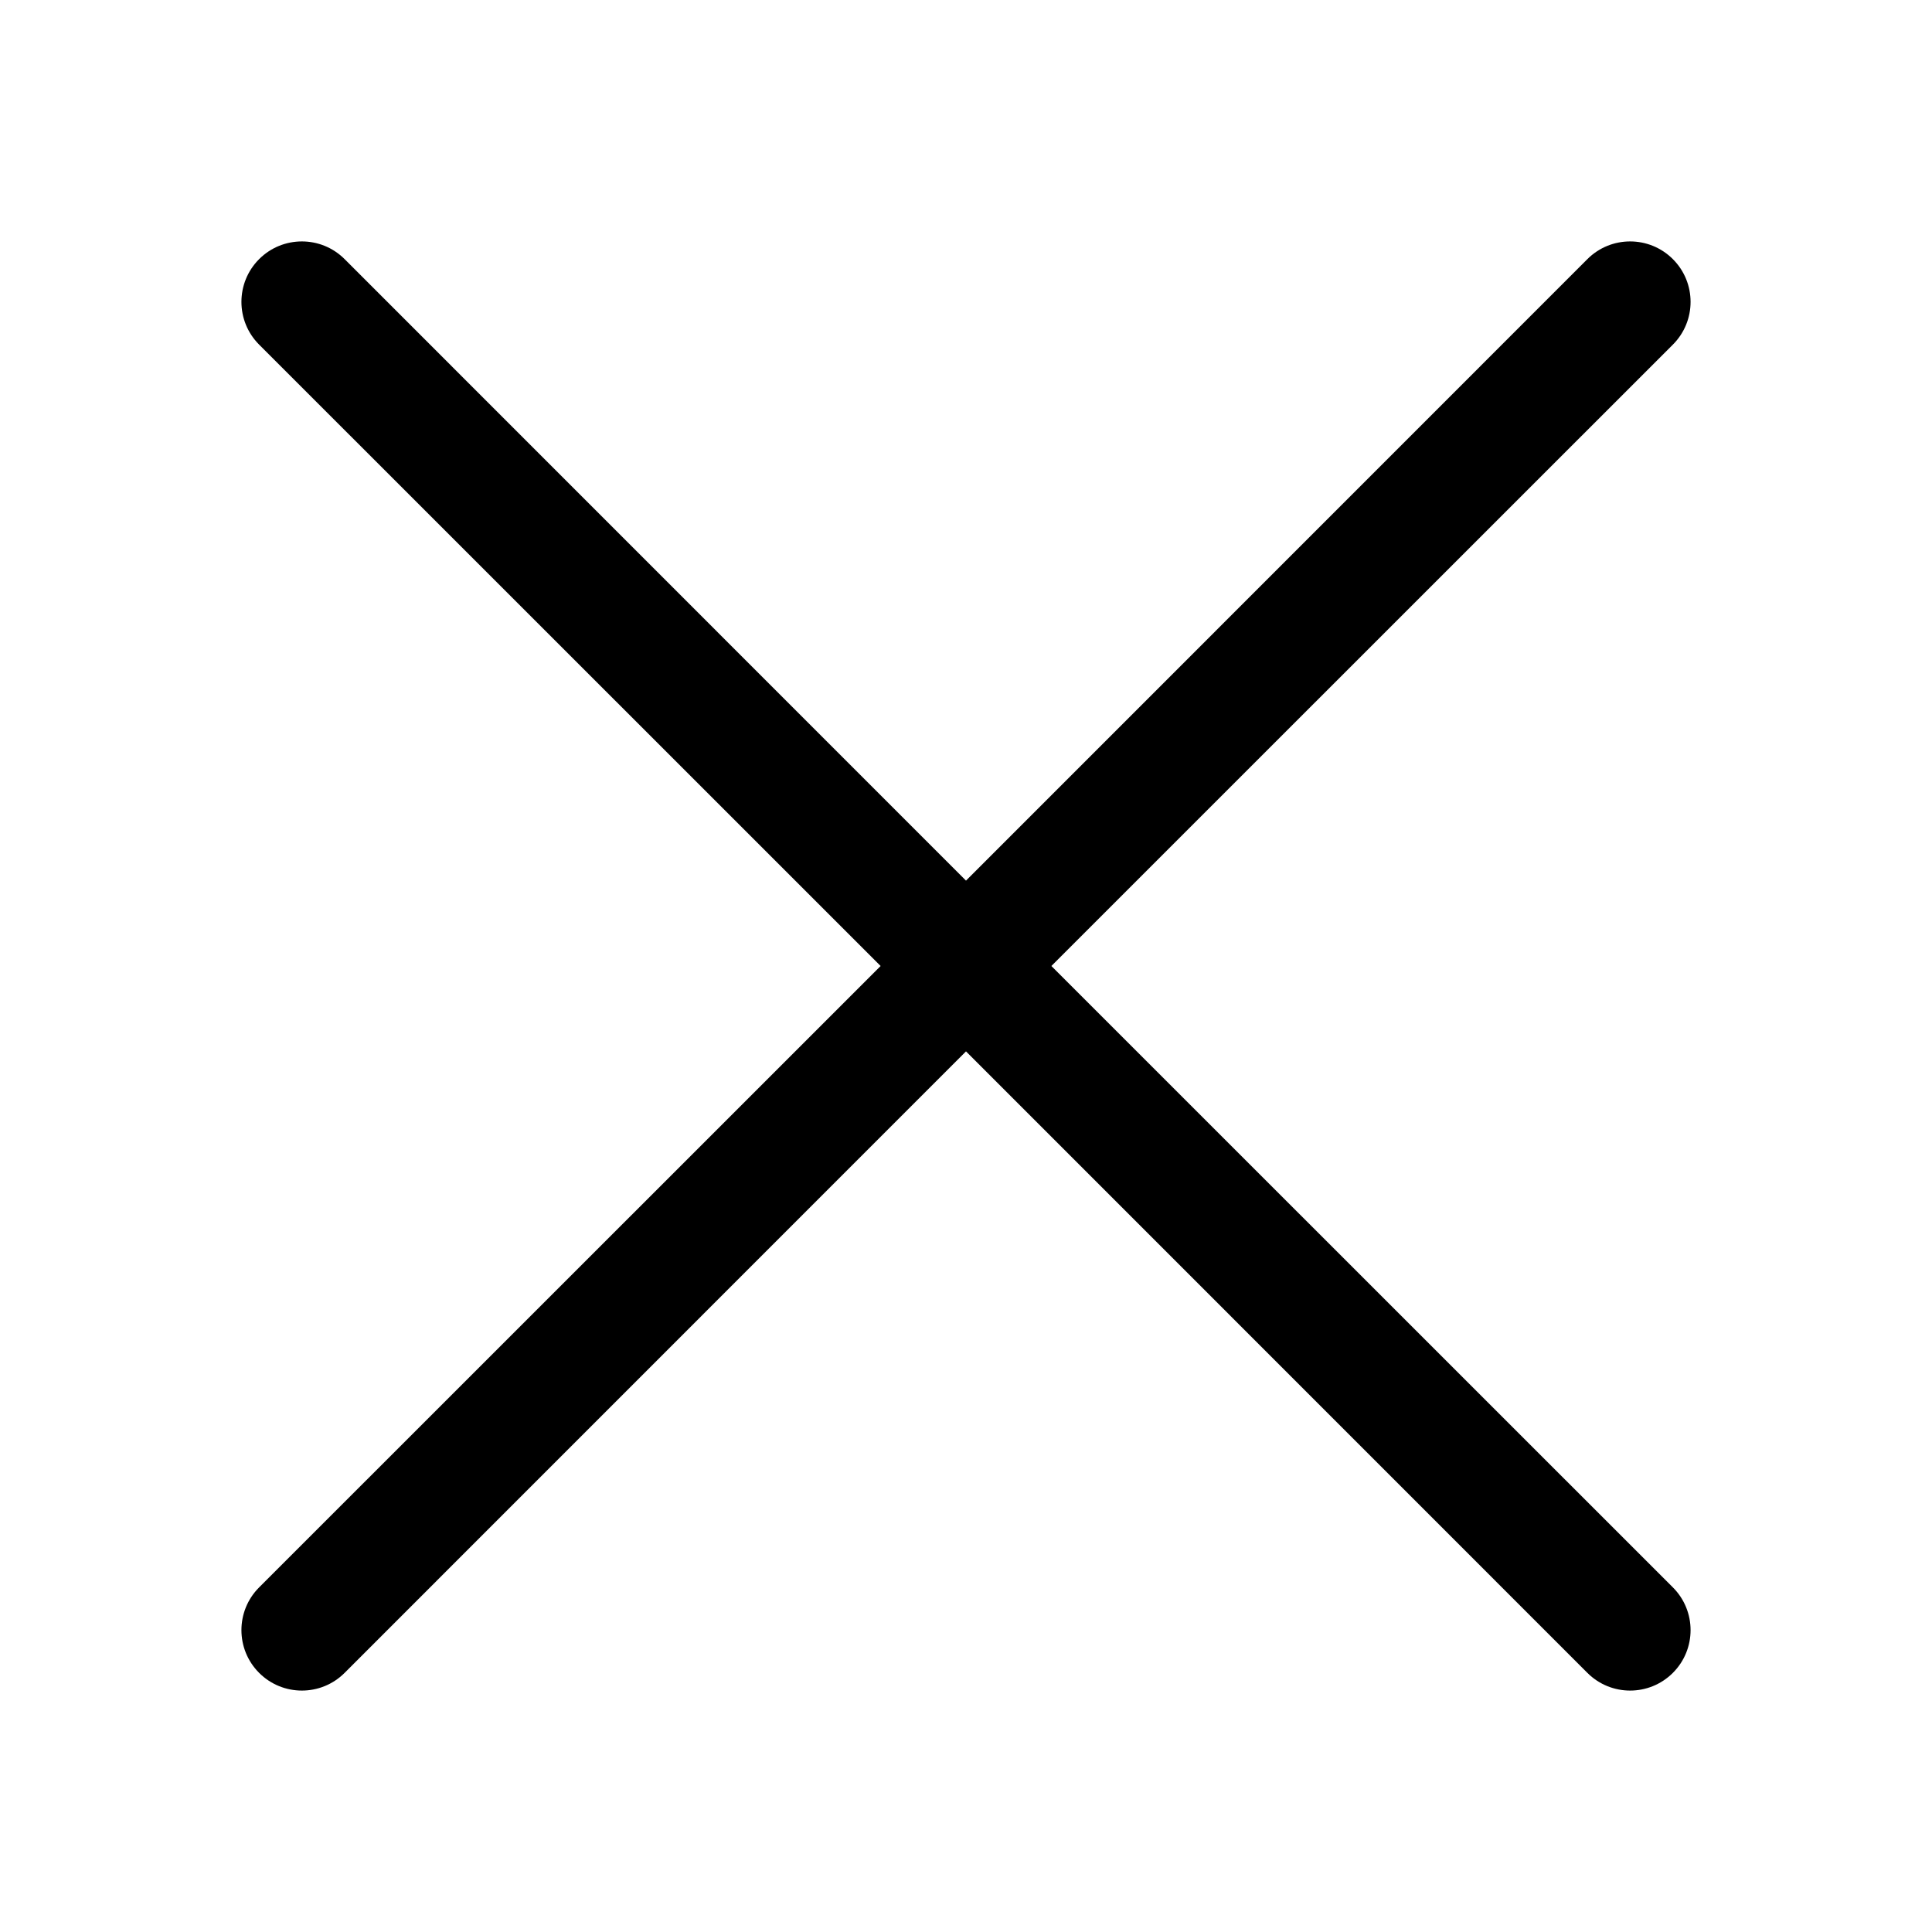
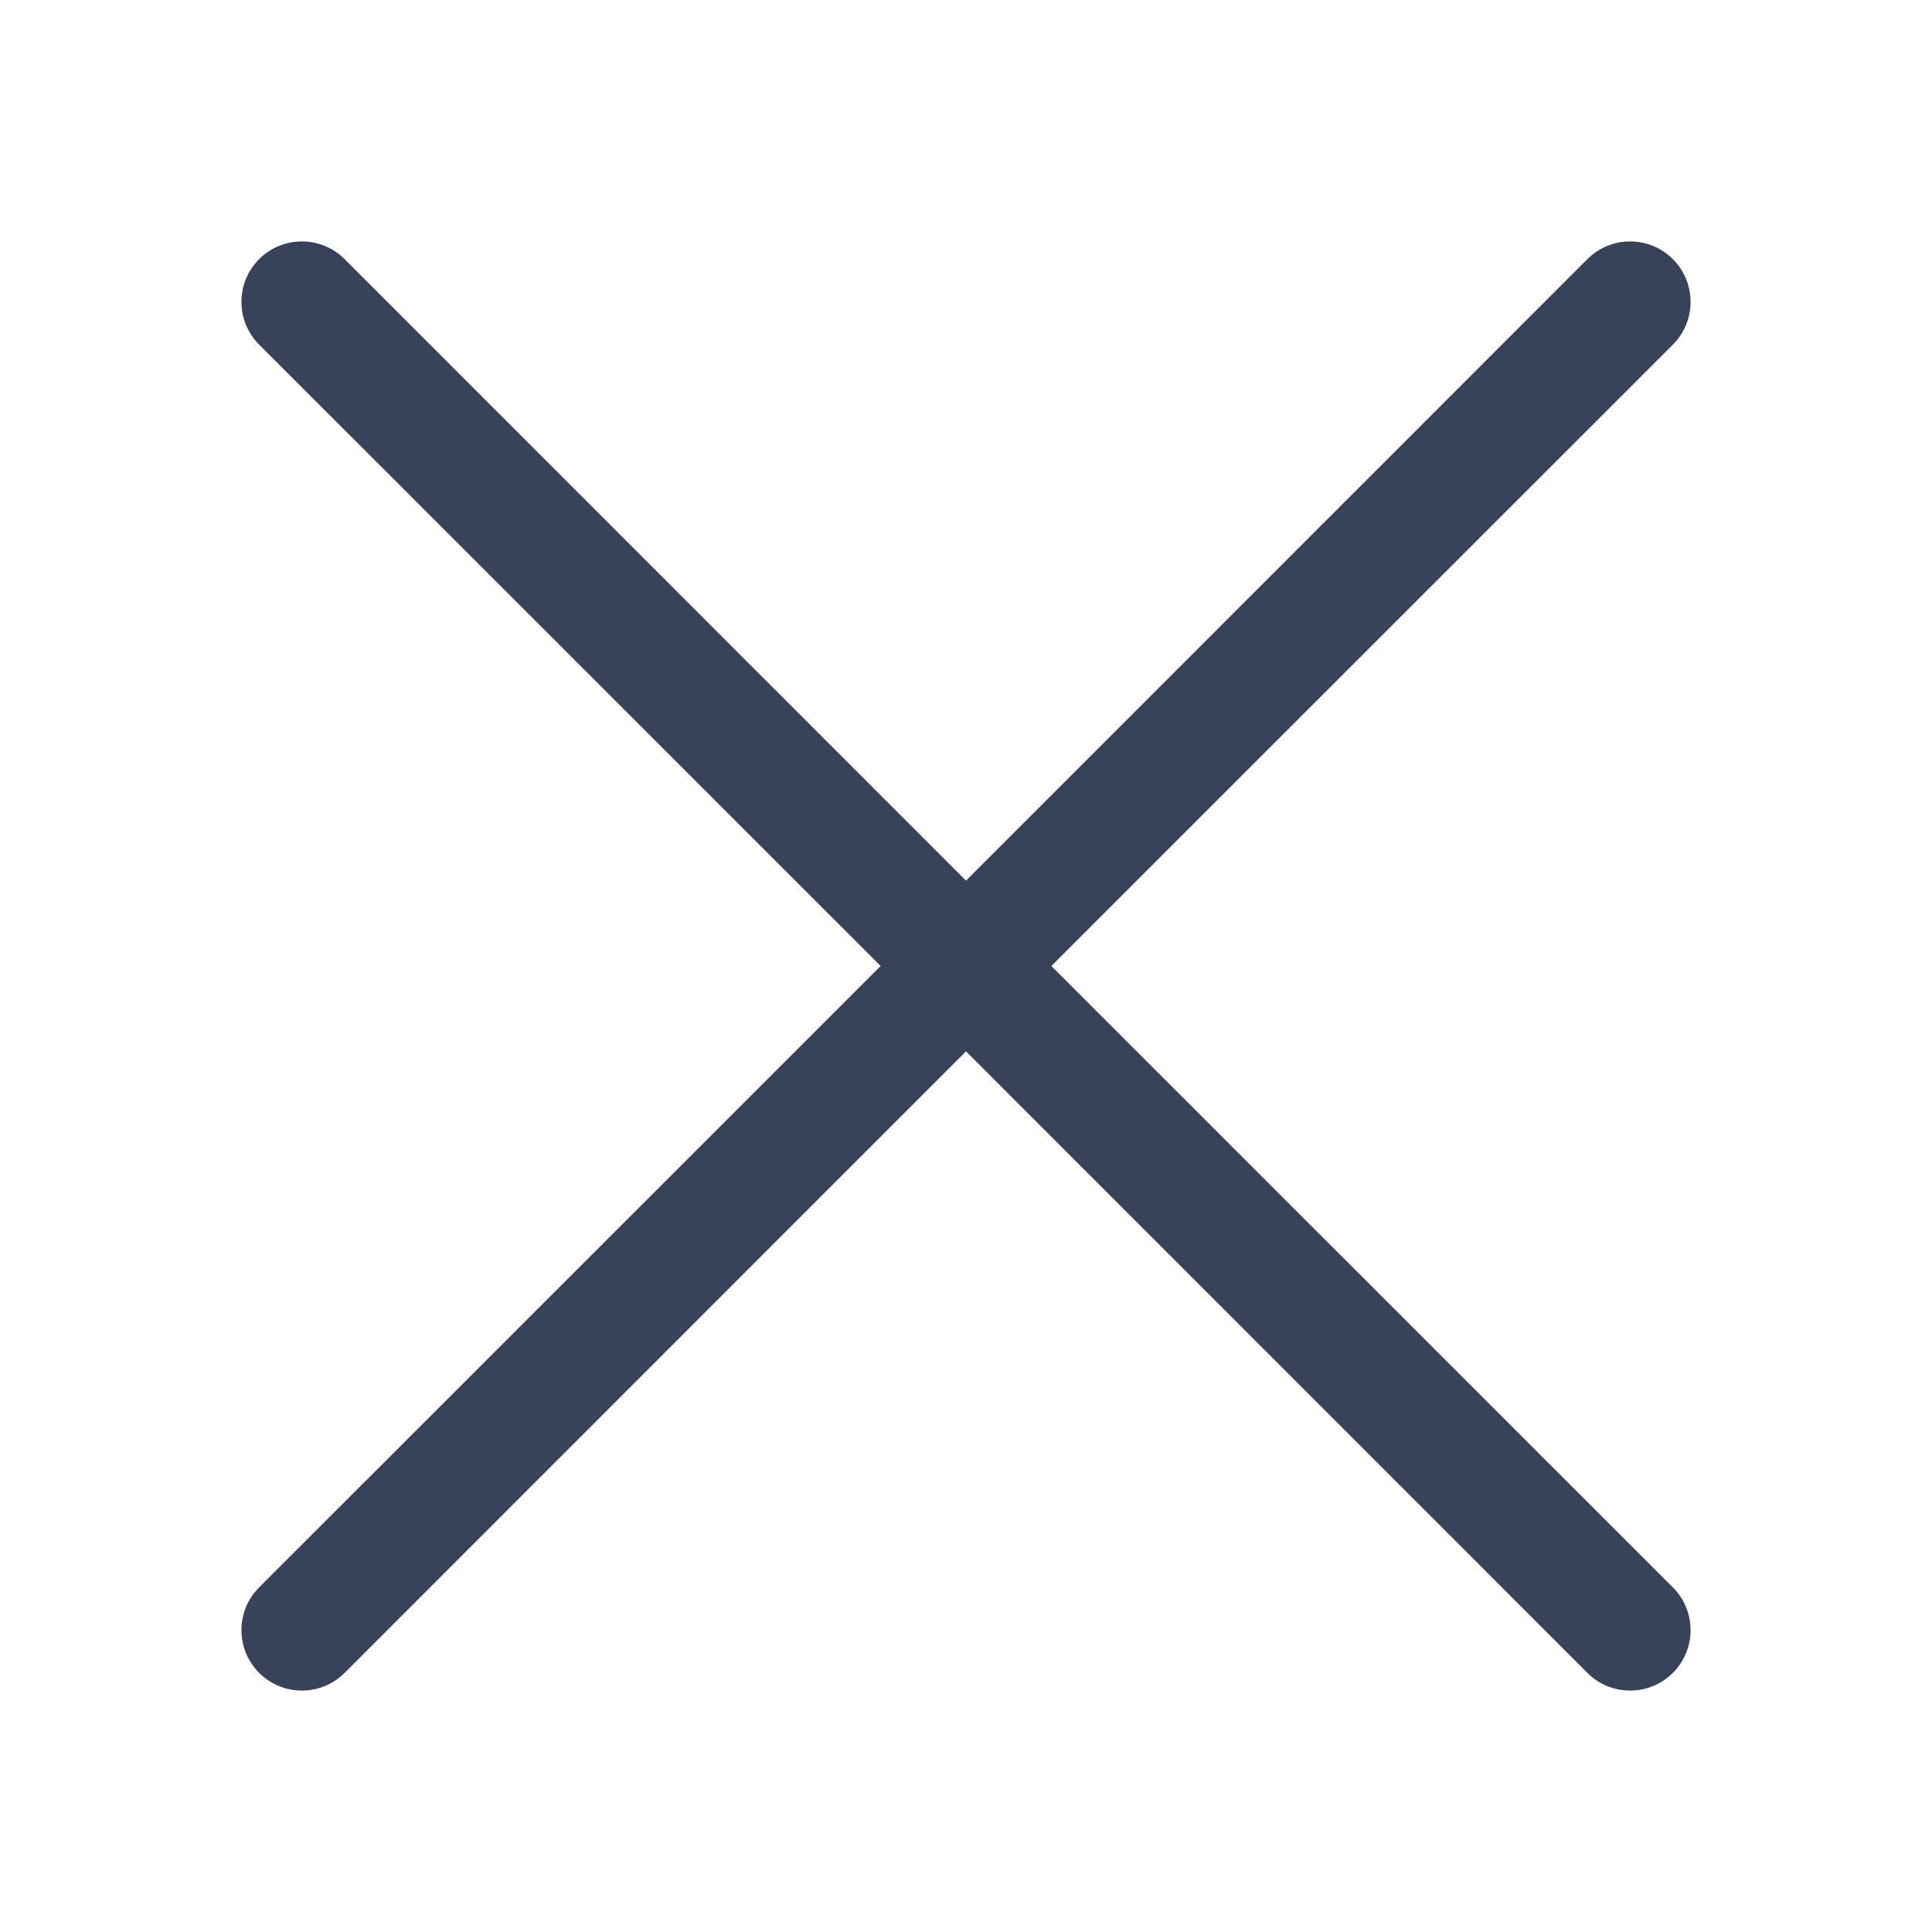
- <svg xmlns="http://www.w3.org/2000/svg" width="16" height="16" fill="currentColor" class="bi bi-x-lg" viewBox="0 0 16 16">
+ <svg xmlns="http://www.w3.org/2000/svg" width="16" height="16" fill="#384359" class="bi bi-x-lg" viewBox="0 0 16 16">
  <path d="M2.146 2.854a.5.5 0 1 1 .708-.708L8 7.293l5.146-5.147a.5.5 0 0 1 .708.708L8.707 8l5.147 5.146a.5.5 0 0 1-.708.708L8 8.707l-5.146 5.147a.5.5 0 0 1-.708-.708L7.293 8 2.146 2.854Z" />
</svg>
